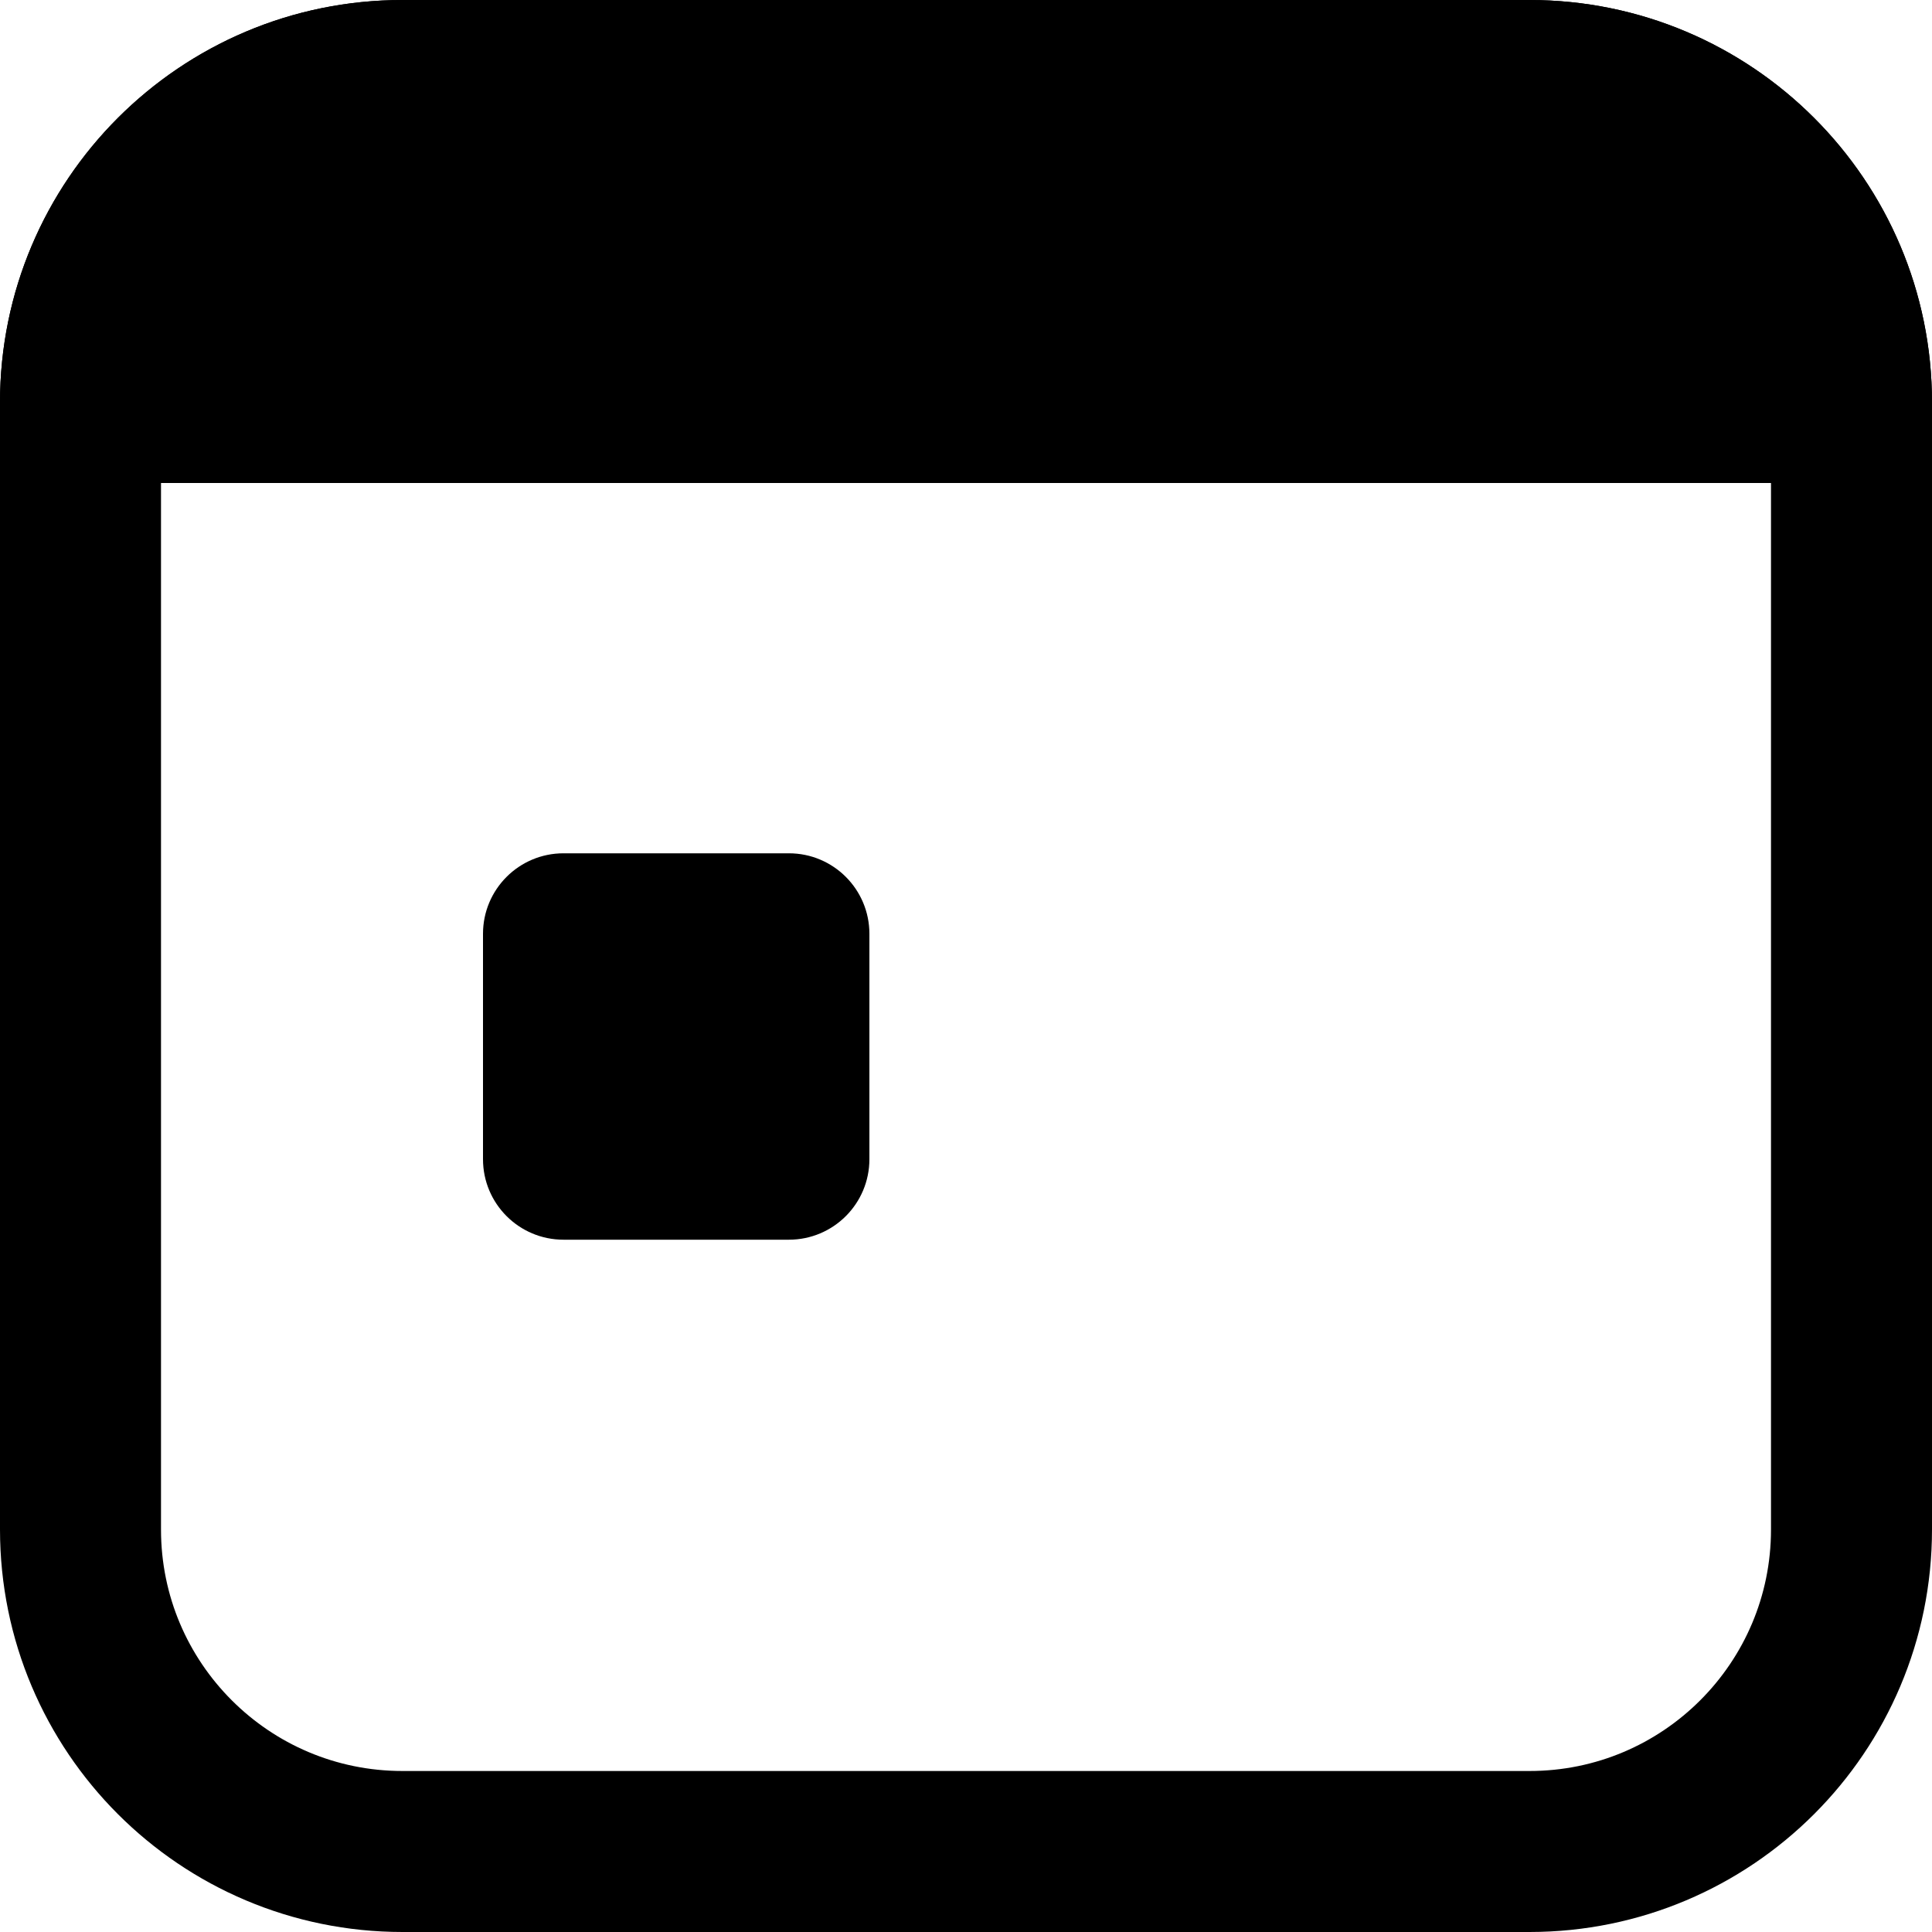
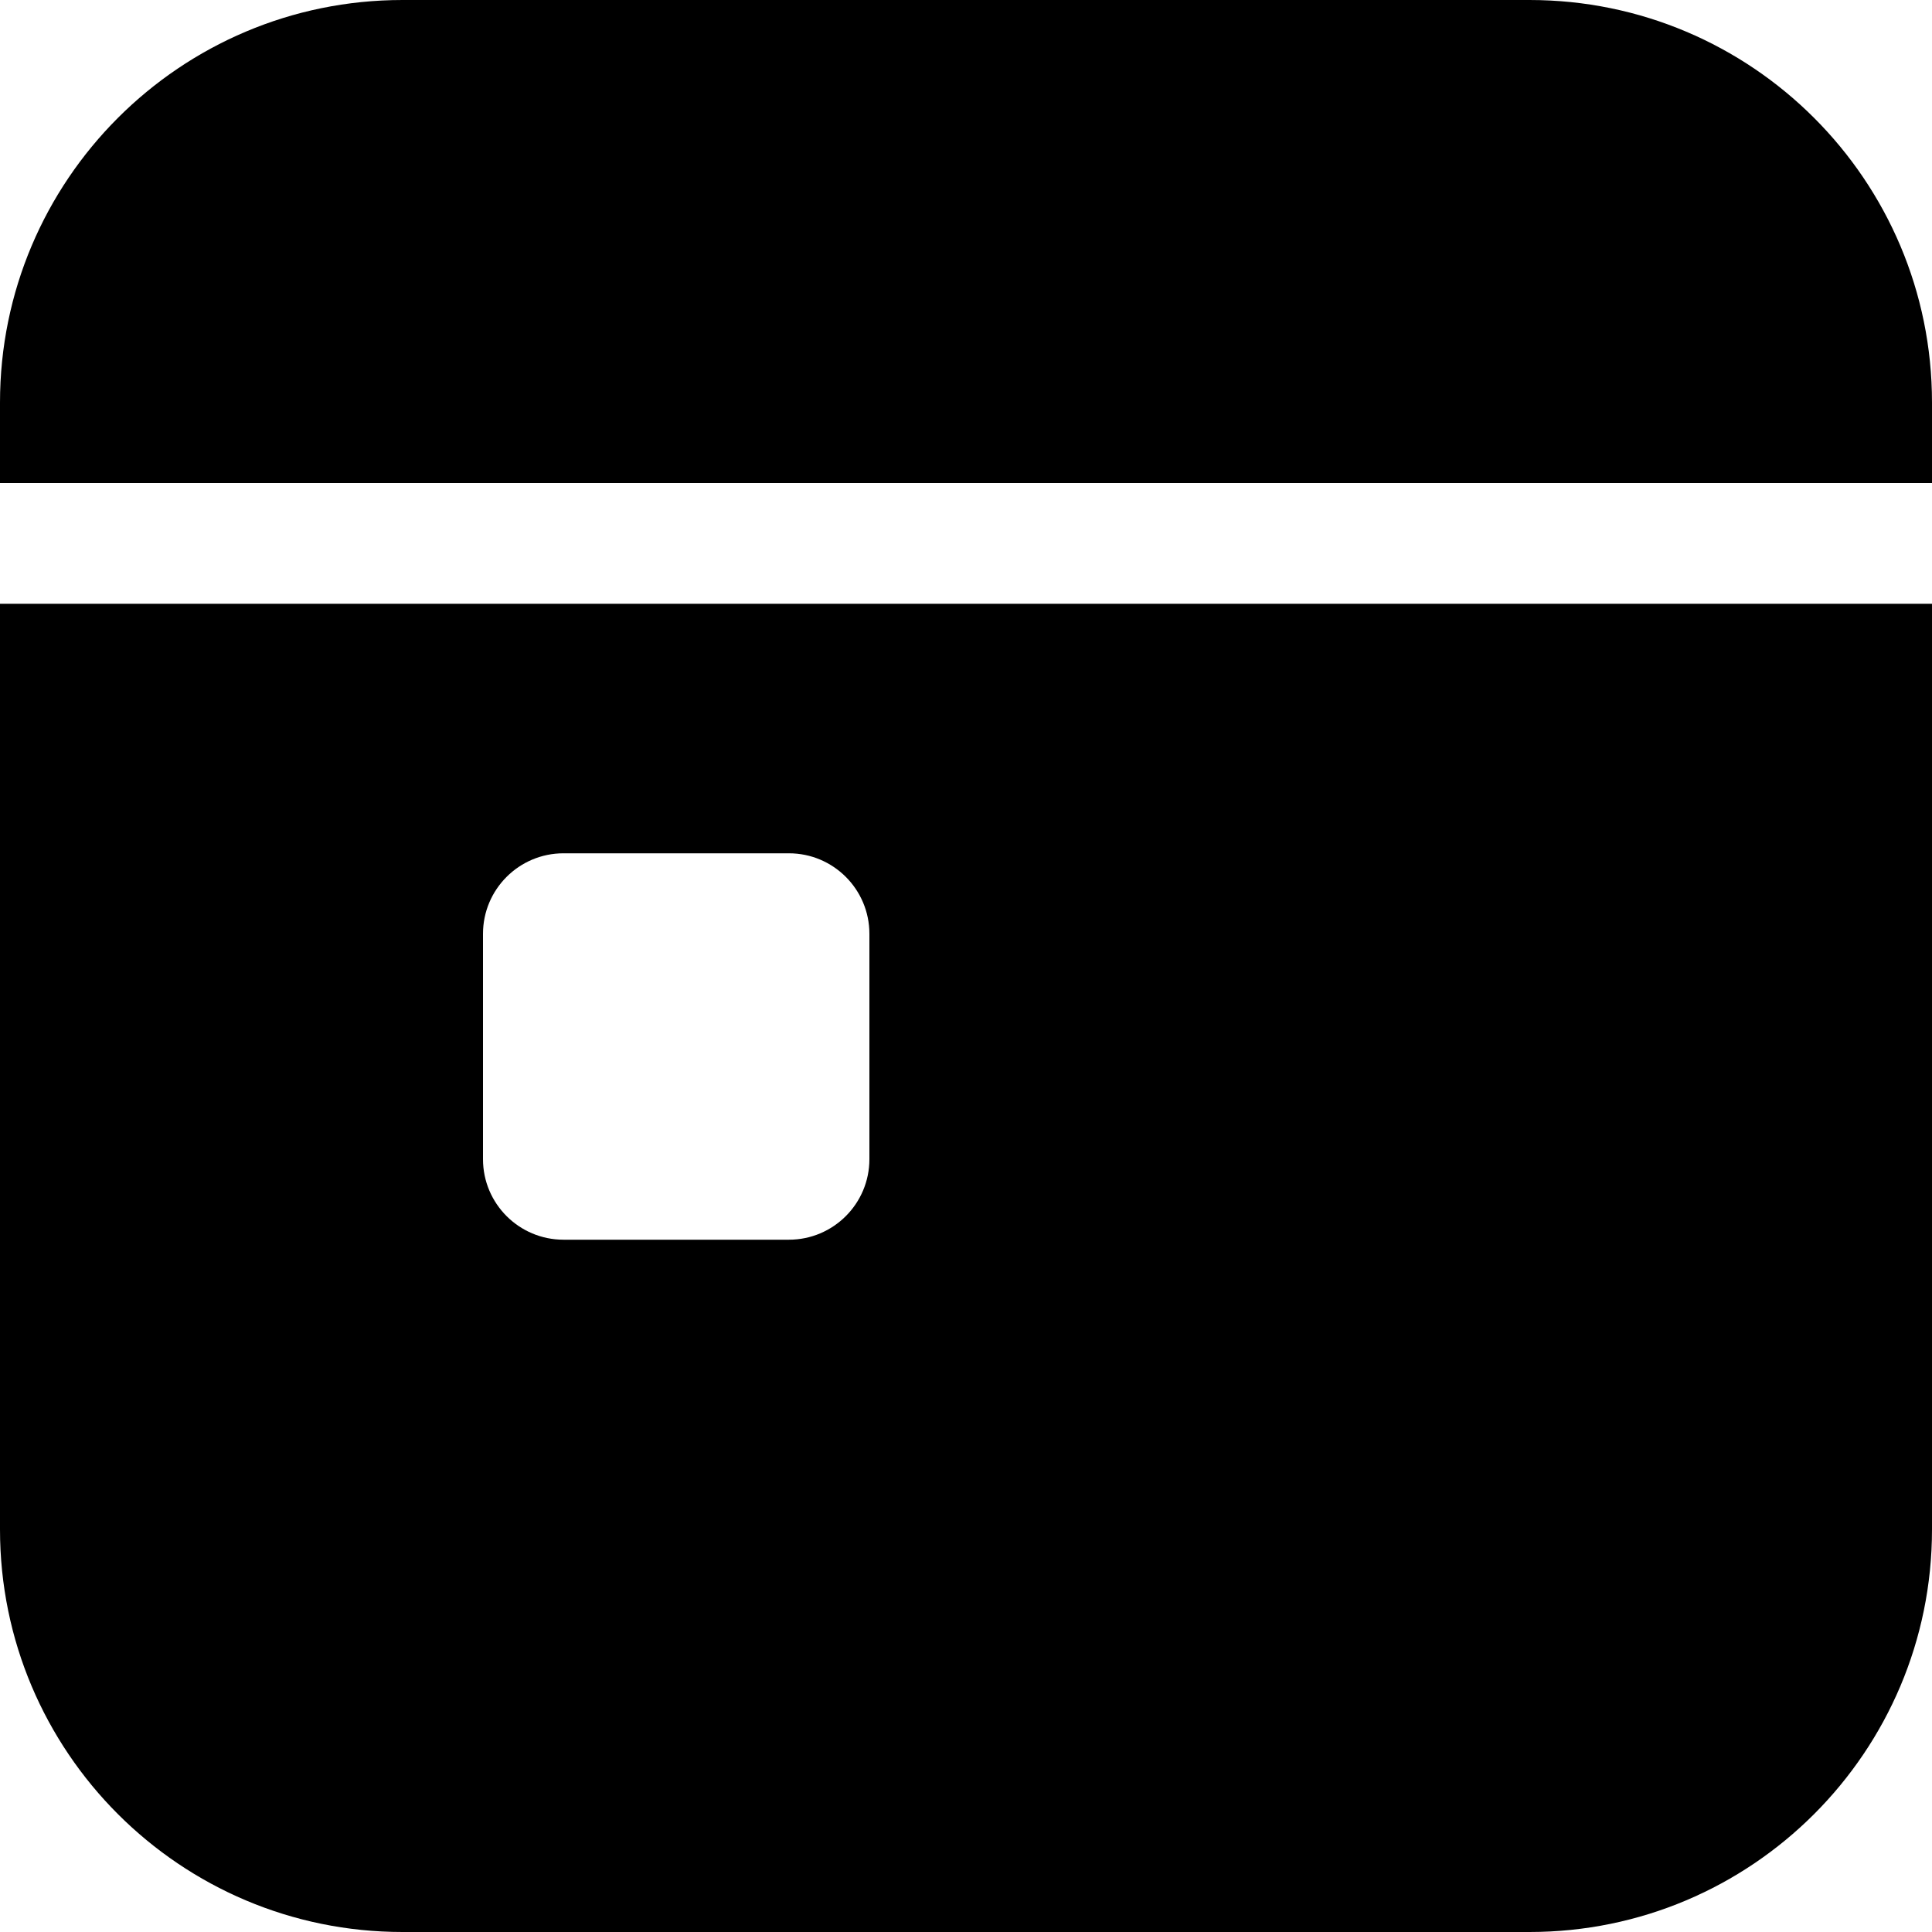
<svg xmlns="http://www.w3.org/2000/svg" width="24" height="24" viewBox="0 0 24 24" fill="none">
-   <rect x="1" y="1" width="22" height="22" rx="4" stroke="black" stroke-width="2" />
  <path fill="black" d="M0 5C0 2.239 2.239 0 5 0H19C21.761 0 24 2.239 24 5V6H0V5Z" />
-   <rect x="6" y="10.6" width="4.8" height="4.8" rx="1" fill="black" />
+   <path fill="black" fill-rule="evenodd" clip-rule="evenodd" d="M19 24H5C2.239 24 0 21.761 0 19V7.5H24V19C24 21.761 21.761 24 19 24ZM9.8 10.6H7C6.448 10.6 6 11.048 6 11.6V14.4C6 14.952 6.448 15.4 7 15.4H9.8C10.352 15.4 10.8 14.952 10.8 14.4V11.6C10.8 11.048 10.352 10.6 9.8 10.6Z" />
</svg>
